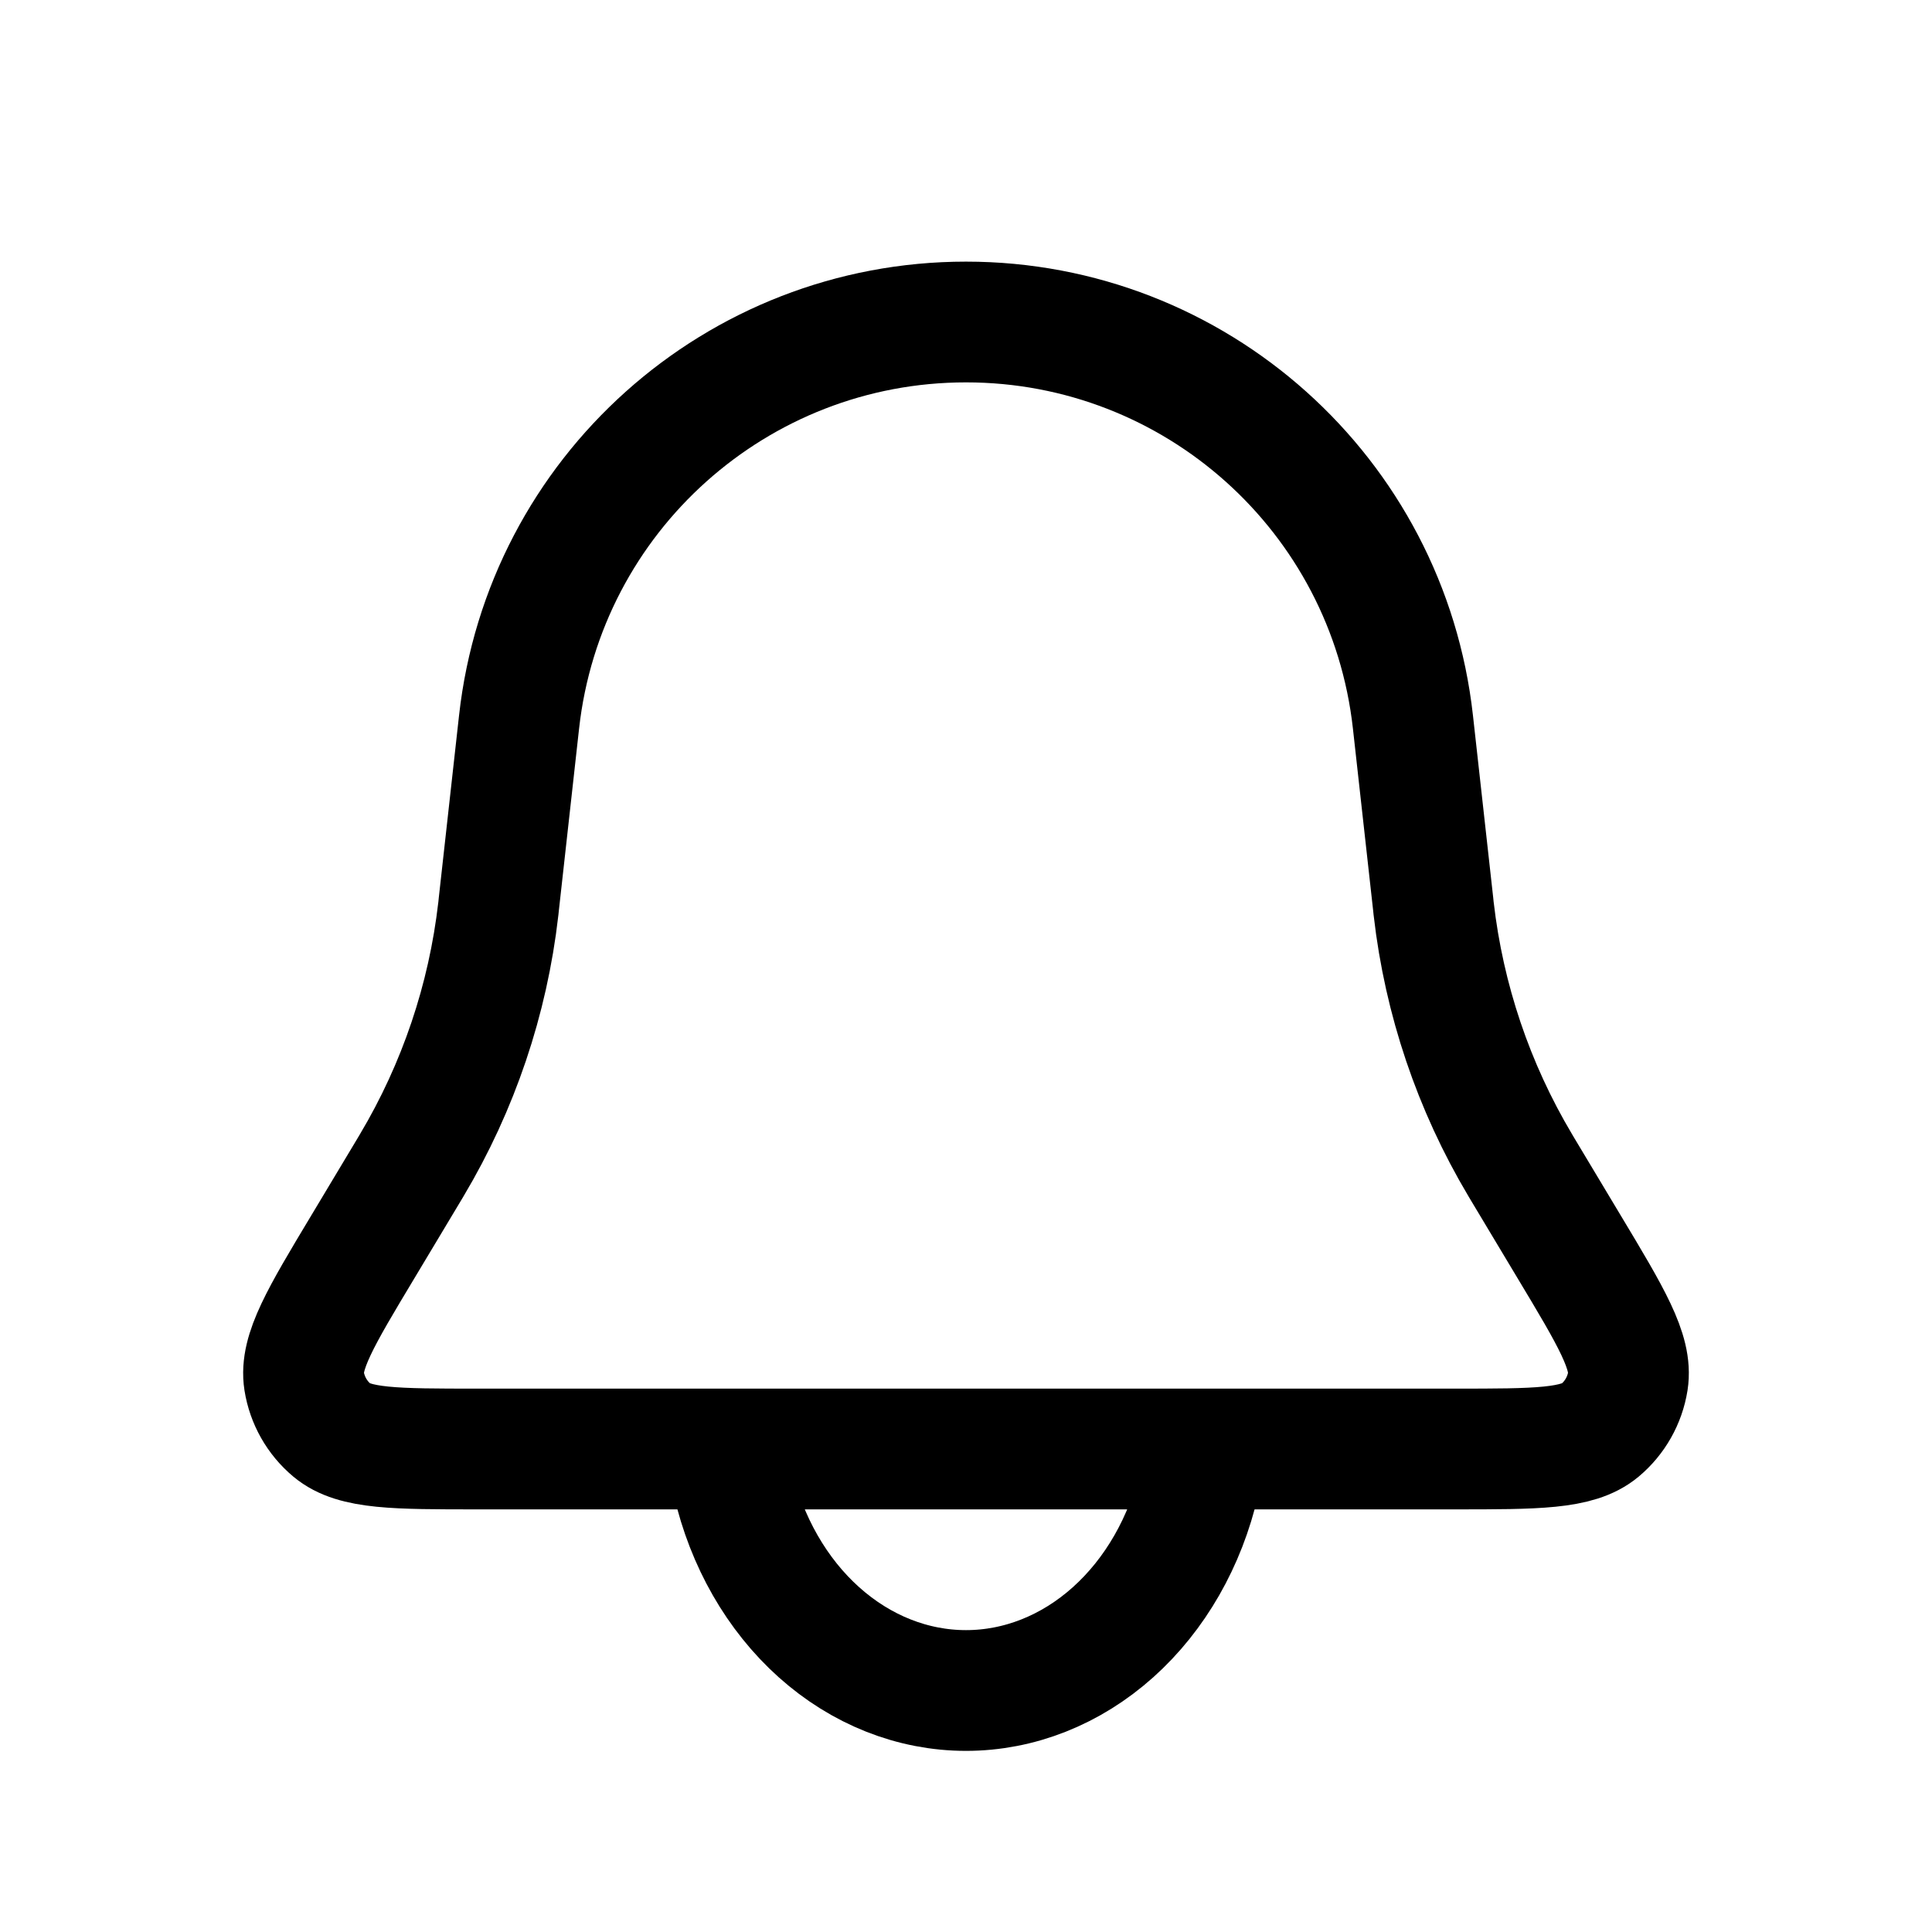
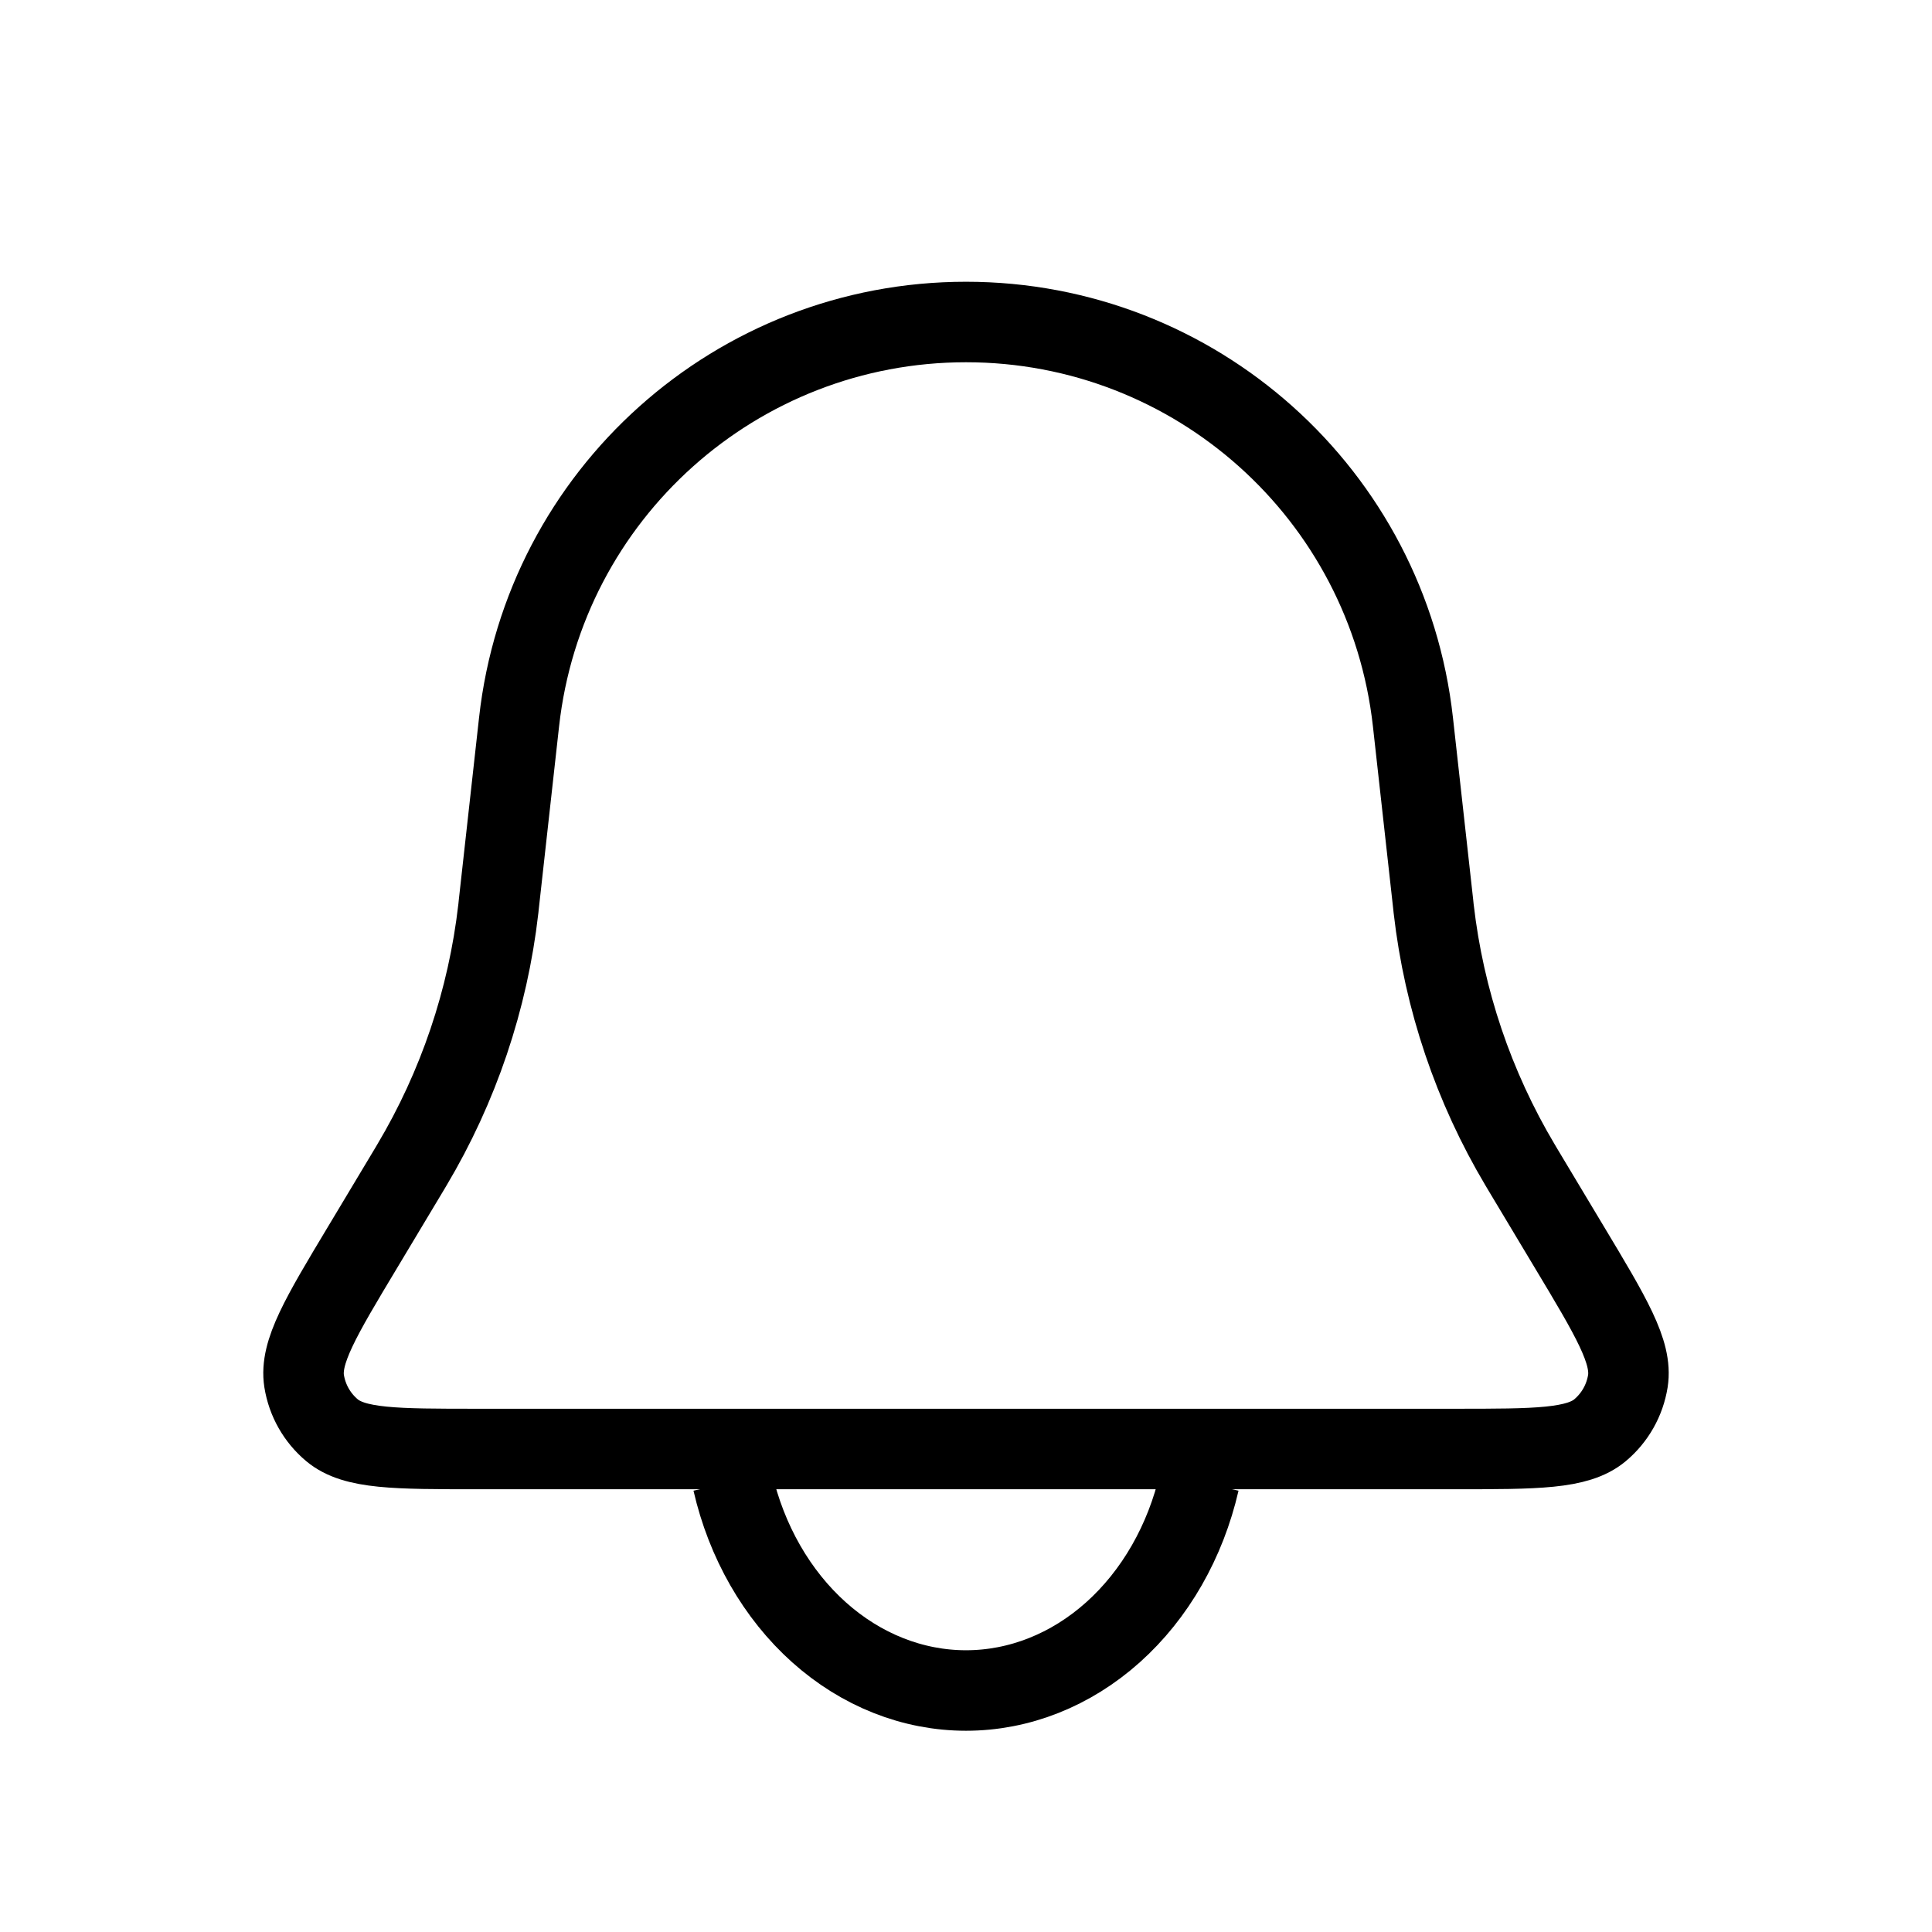
<svg xmlns="http://www.w3.org/2000/svg" width="24" height="24" viewBox="0 0 24 24" fill="none">
-   <path d="M6.448 8.969C6.762 6.14 9.153 4 12 4V4C14.847 4 17.238 6.14 17.552 8.969L17.804 11.236C17.807 11.264 17.809 11.279 17.81 11.293C17.939 12.417 18.305 13.501 18.884 14.473C18.891 14.485 18.898 14.497 18.913 14.522L19.491 15.486C20.016 16.36 20.278 16.797 20.222 17.156C20.184 17.395 20.061 17.612 19.876 17.767C19.597 18 19.087 18 18.068 18H5.932C4.913 18 4.403 18 4.124 17.767C3.939 17.612 3.816 17.395 3.778 17.156C3.722 16.797 3.984 16.36 4.509 15.486L5.087 14.522C5.102 14.497 5.109 14.485 5.116 14.473C5.695 13.501 6.061 12.417 6.19 11.293C6.191 11.279 6.193 11.264 6.196 11.236L6.448 8.969Z" stroke="black" stroke-width="1.5" />
-   <path d="M9.102 18.406C9.273 19.15 9.65 19.808 10.174 20.277C10.698 20.746 11.34 21 12 21C12.66 21 13.302 20.746 13.826 20.277C14.35 19.808 14.727 19.15 14.898 18.406" stroke="black" stroke-width="1.5" stroke-linecap="round" />
+   <path d="M6.448 8.969C6.762 6.14 9.153 4 12 4V4C14.847 4 17.238 6.14 17.552 8.969L17.804 11.236C17.807 11.264 17.809 11.279 17.81 11.293C17.939 12.417 18.305 13.501 18.884 14.473C18.891 14.485 18.898 14.497 18.913 14.522L19.491 15.486C20.016 16.36 20.278 16.797 20.222 17.156C20.184 17.395 20.061 17.612 19.876 17.767C19.597 18 19.087 18 18.068 18H5.932C4.913 18 4.403 18 4.124 17.767C3.939 17.612 3.816 17.395 3.778 17.156C3.722 16.797 3.984 16.36 4.509 15.486L5.087 14.522C5.102 14.497 5.109 14.485 5.116 14.473C5.695 13.501 6.061 12.417 6.19 11.293C6.191 11.279 6.193 11.264 6.196 11.236L6.448 8.969Z" stroke="black" strokeWidth="1.5" />
+   <path d="M9.102 18.406C9.273 19.15 9.65 19.808 10.174 20.277C10.698 20.746 11.34 21 12 21C12.66 21 13.302 20.746 13.826 20.277C14.35 19.808 14.727 19.15 14.898 18.406" stroke="black" strokeWidth="1.5" strokeLinecap="round" />
</svg>
